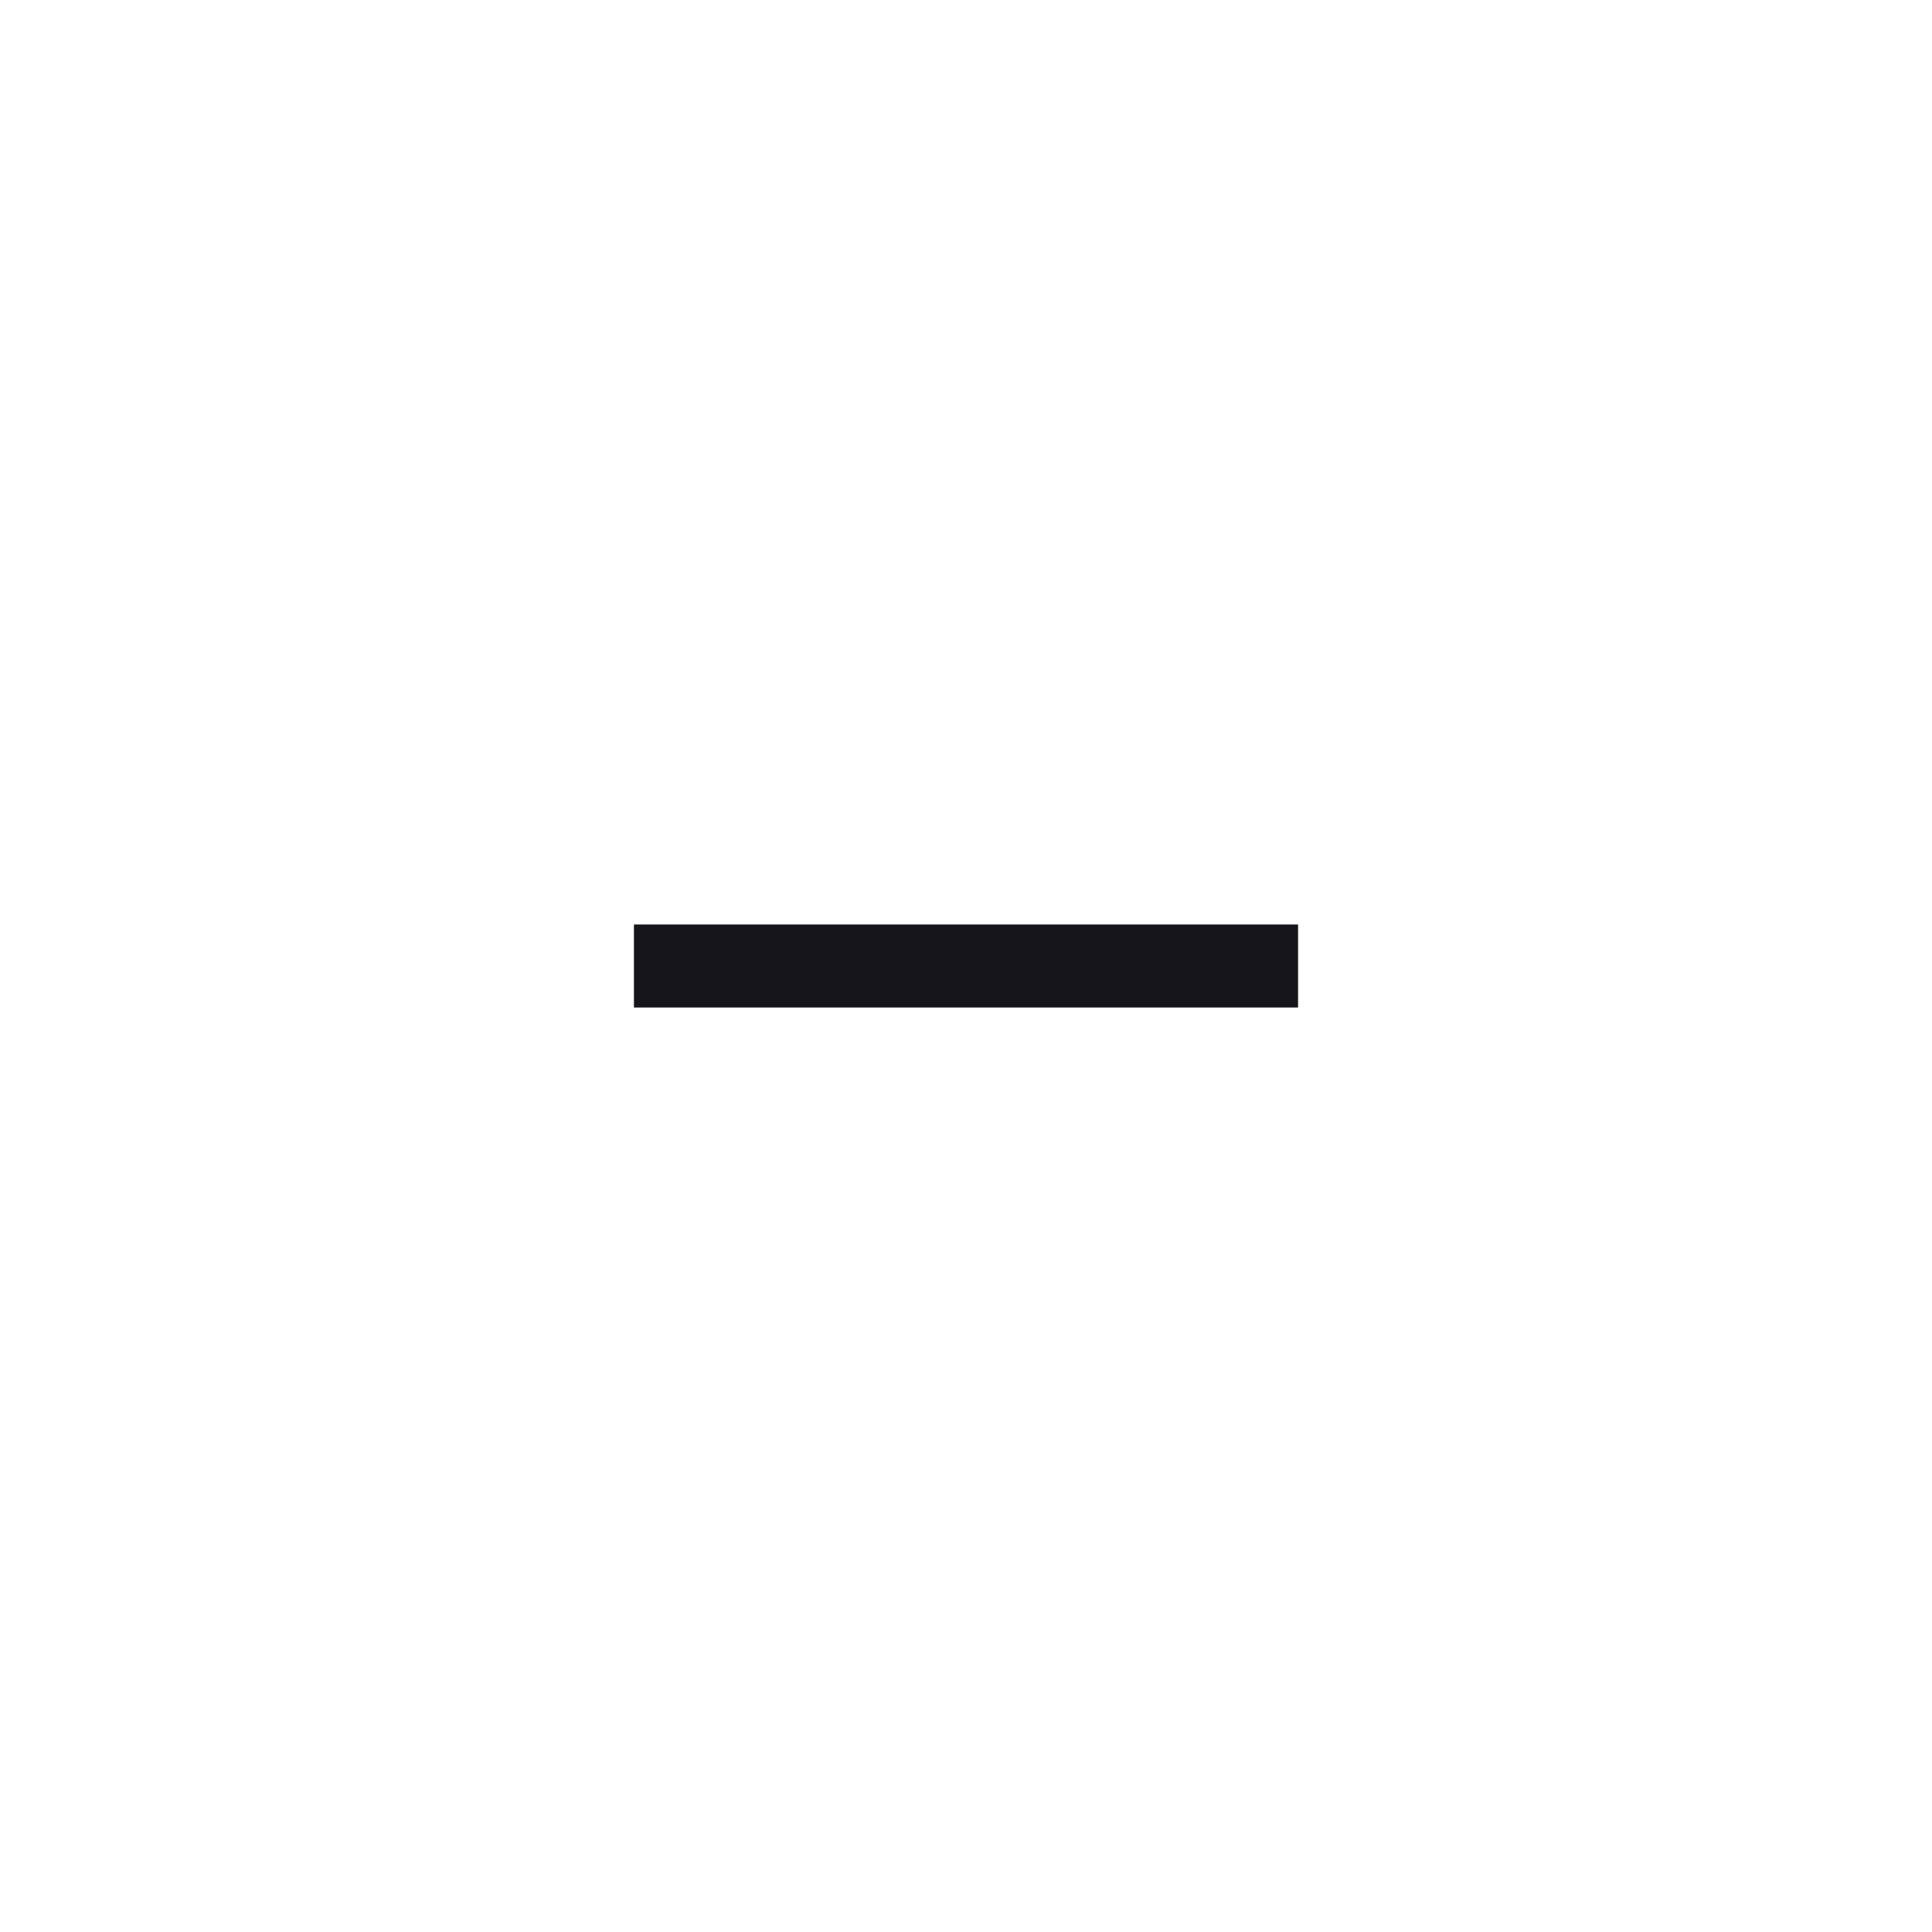
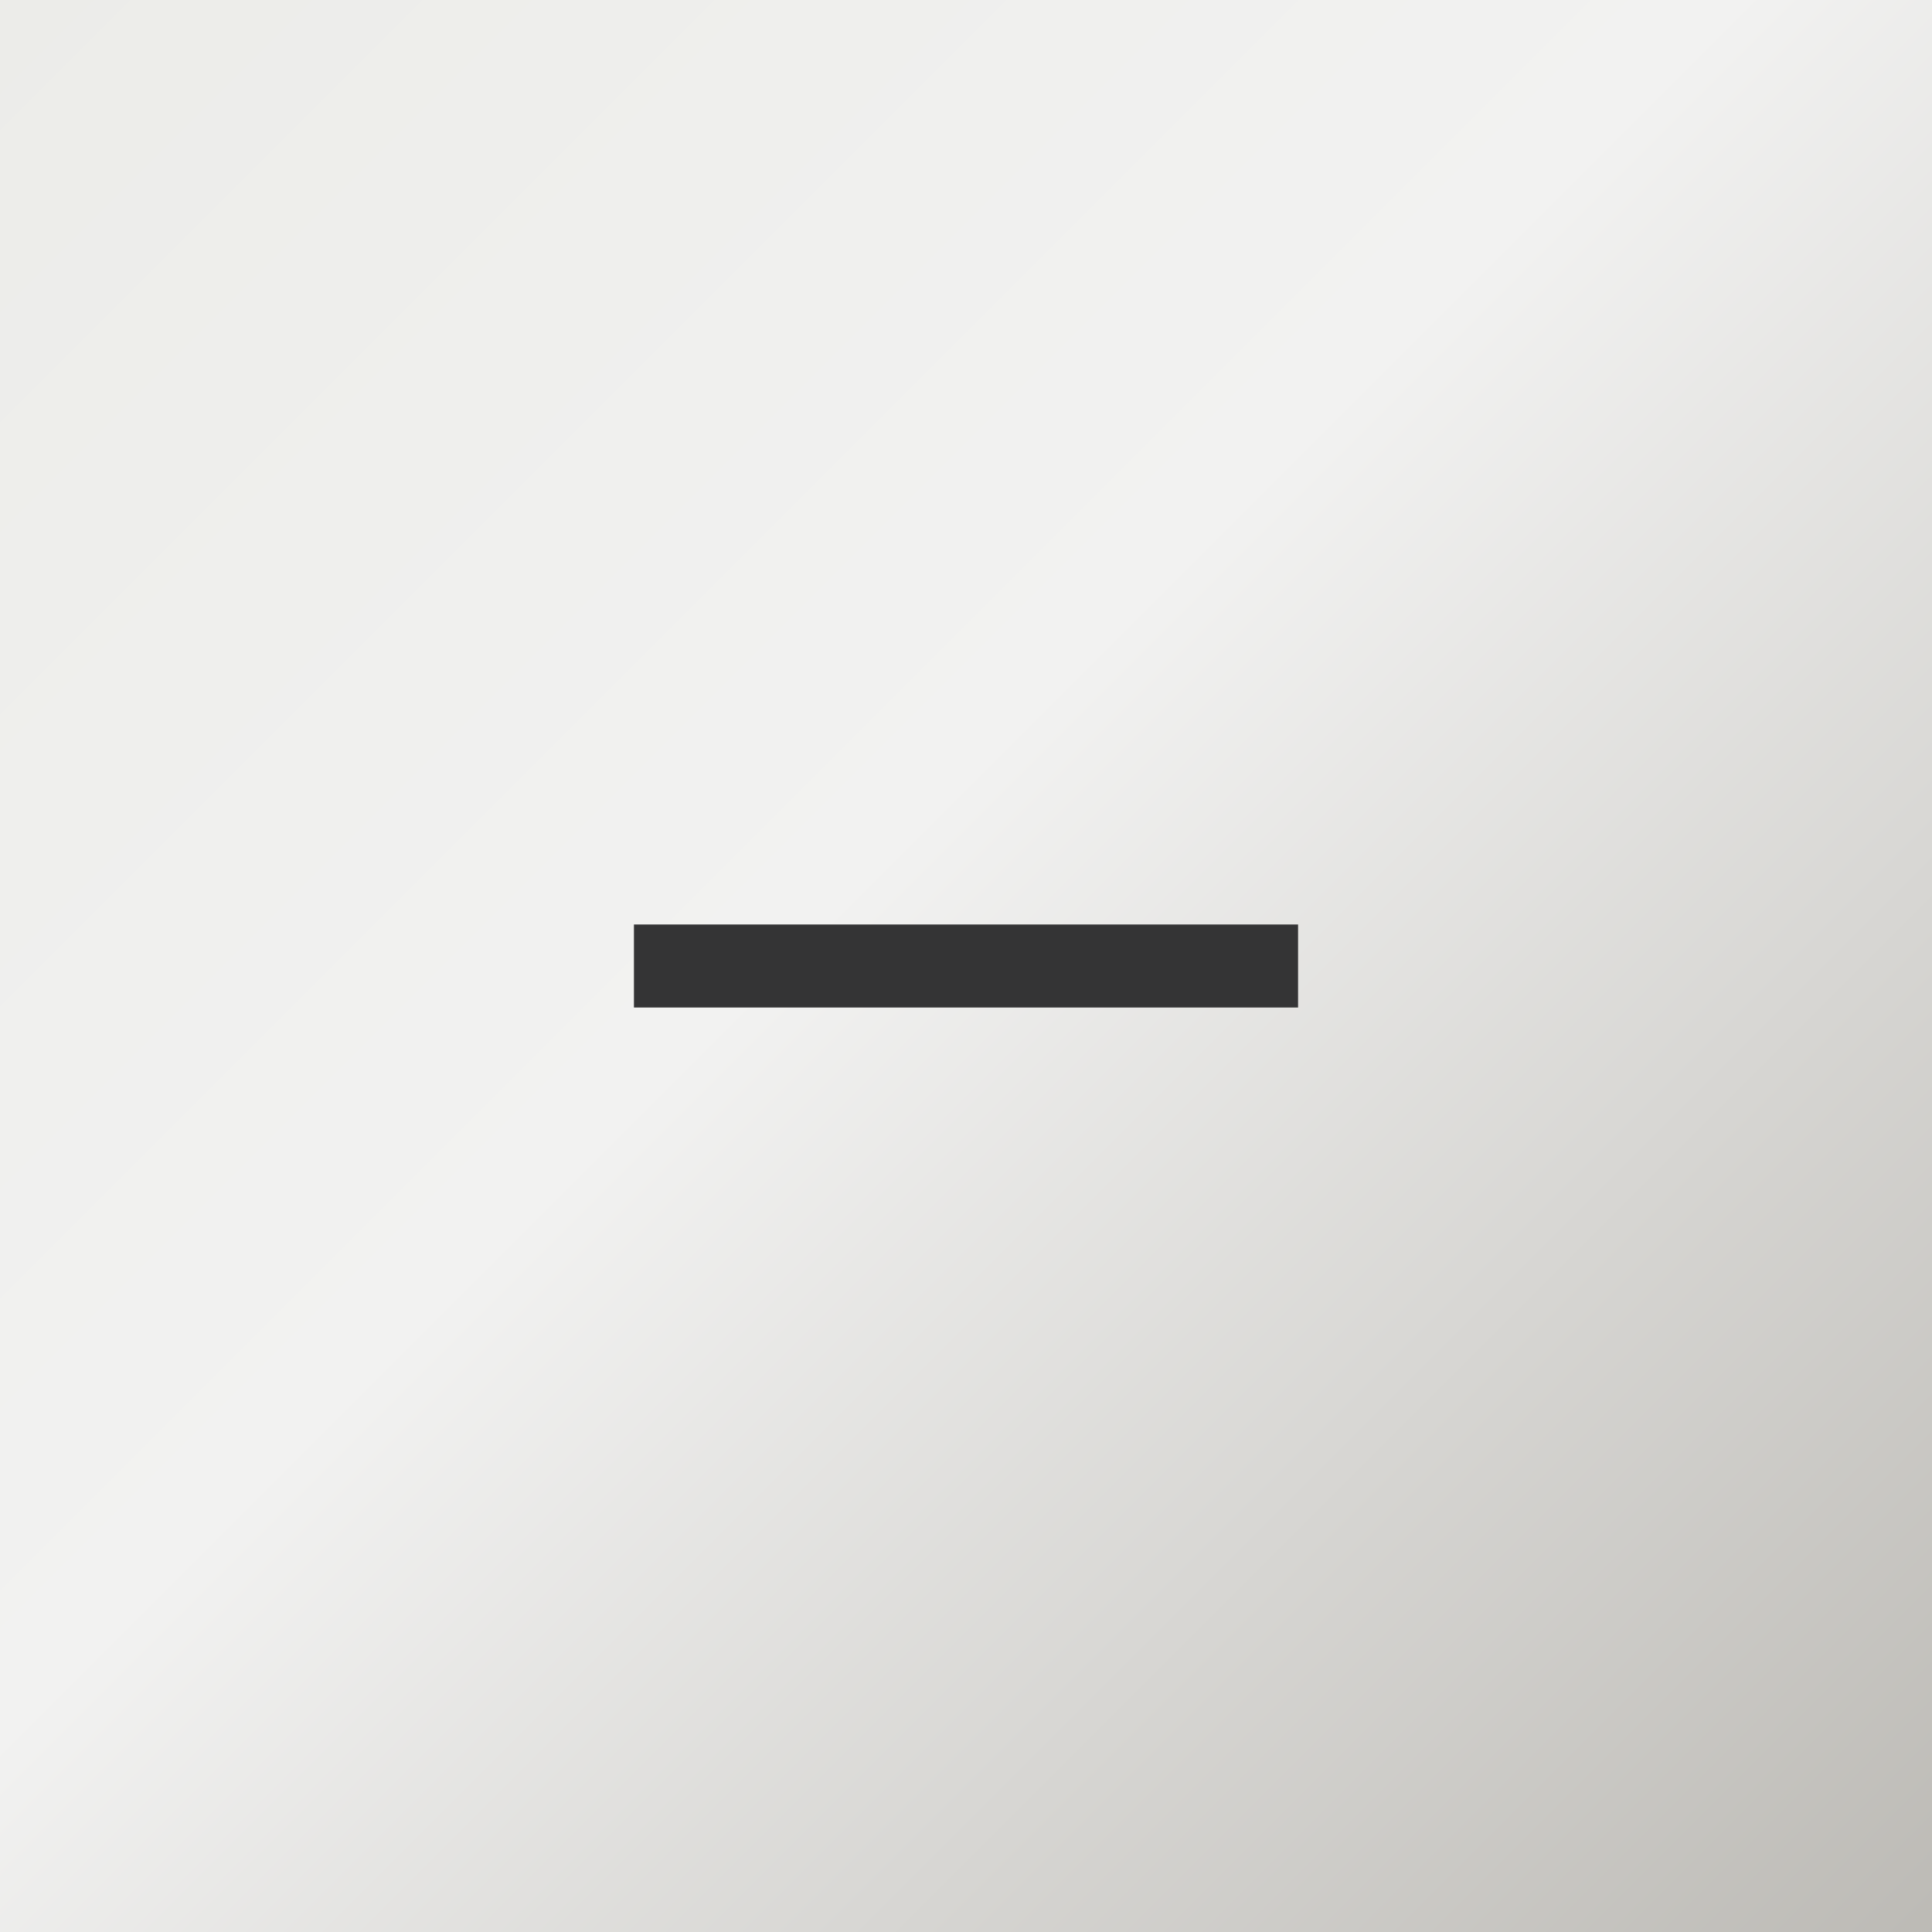
<svg xmlns="http://www.w3.org/2000/svg" width="1024" height="1024" viewBox="0 0 1024 1024">
  <defs>
    <linearGradient id="brand" x2="1" y2="1">
      <stop stop-color="#ECECE9" />
      <stop offset=".45" stop-color="#F2F2F1" />
      <stop offset="1" stop-color="#BCBAB5" />
    </linearGradient>
  </defs>
-   <rect width="1024" height="1024" fill="#FFFFFF" />
-   <rect x="336" y="490" width="352" height="44" fill="#16161A" />
+   <rect width="1024" height="1024" fill="url(#brand)" />
+   <rect x="336" y="490" width="352" height="44" fill="#343435" />
</svg>
